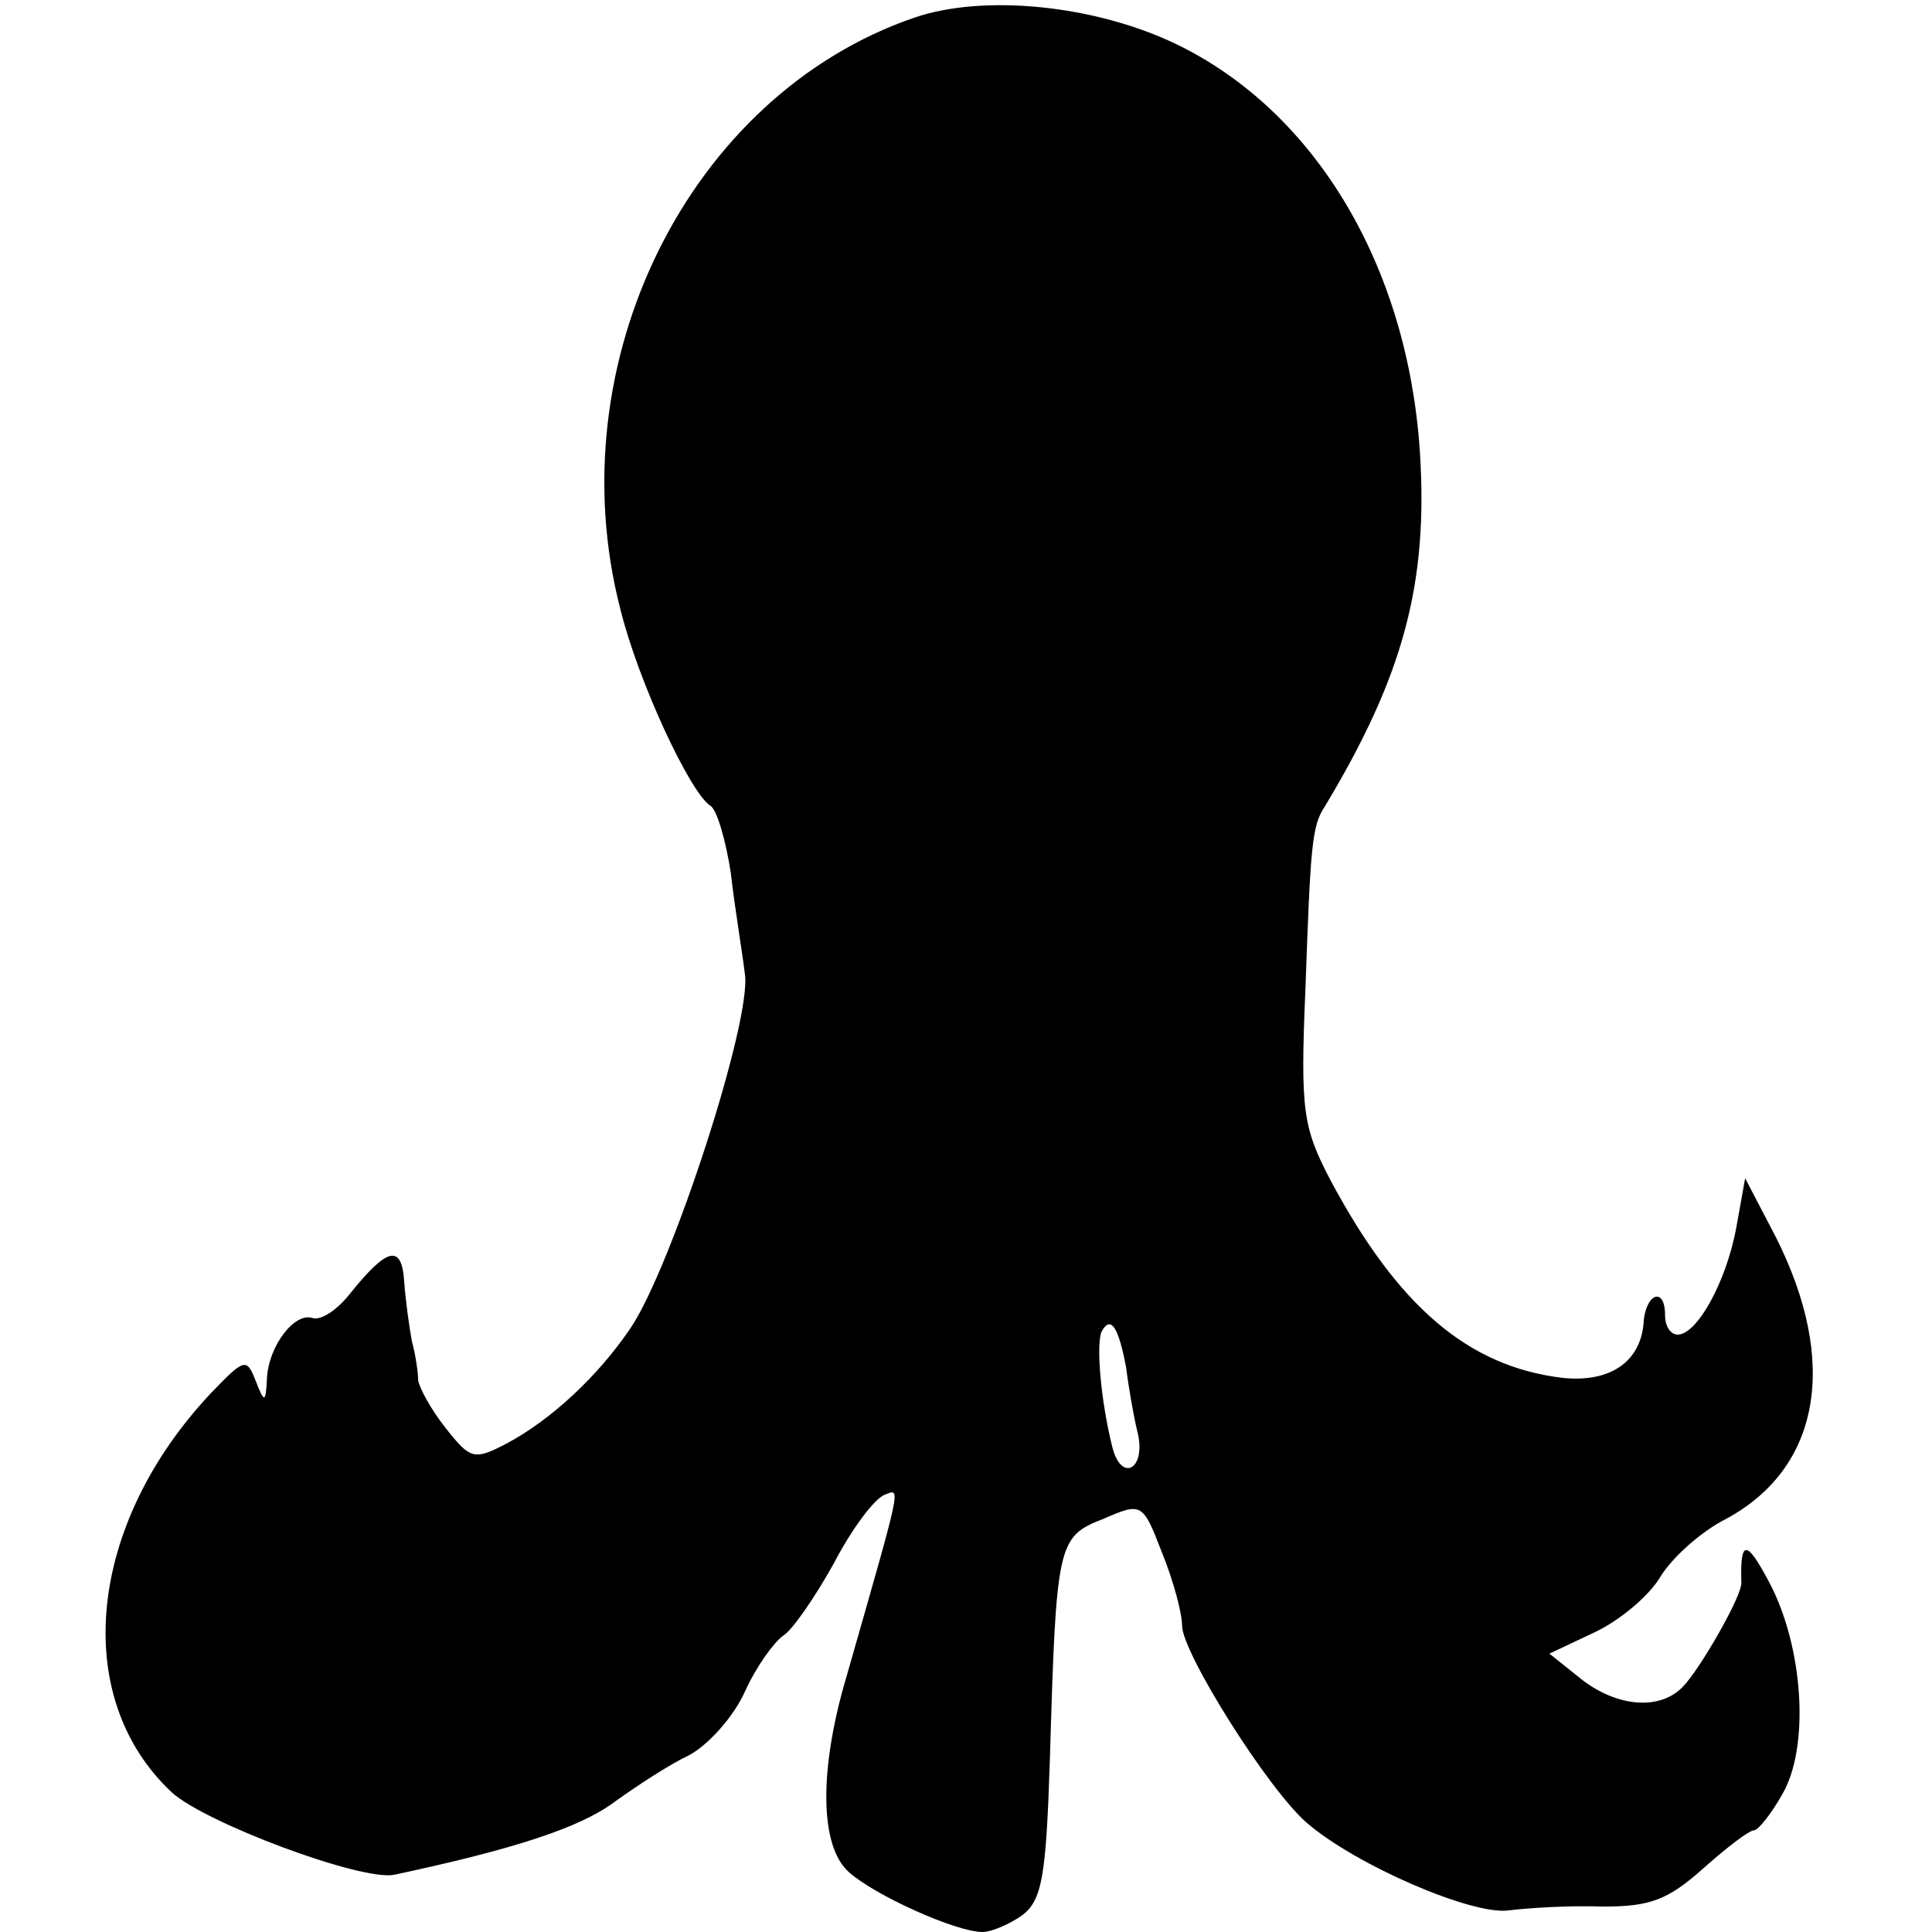
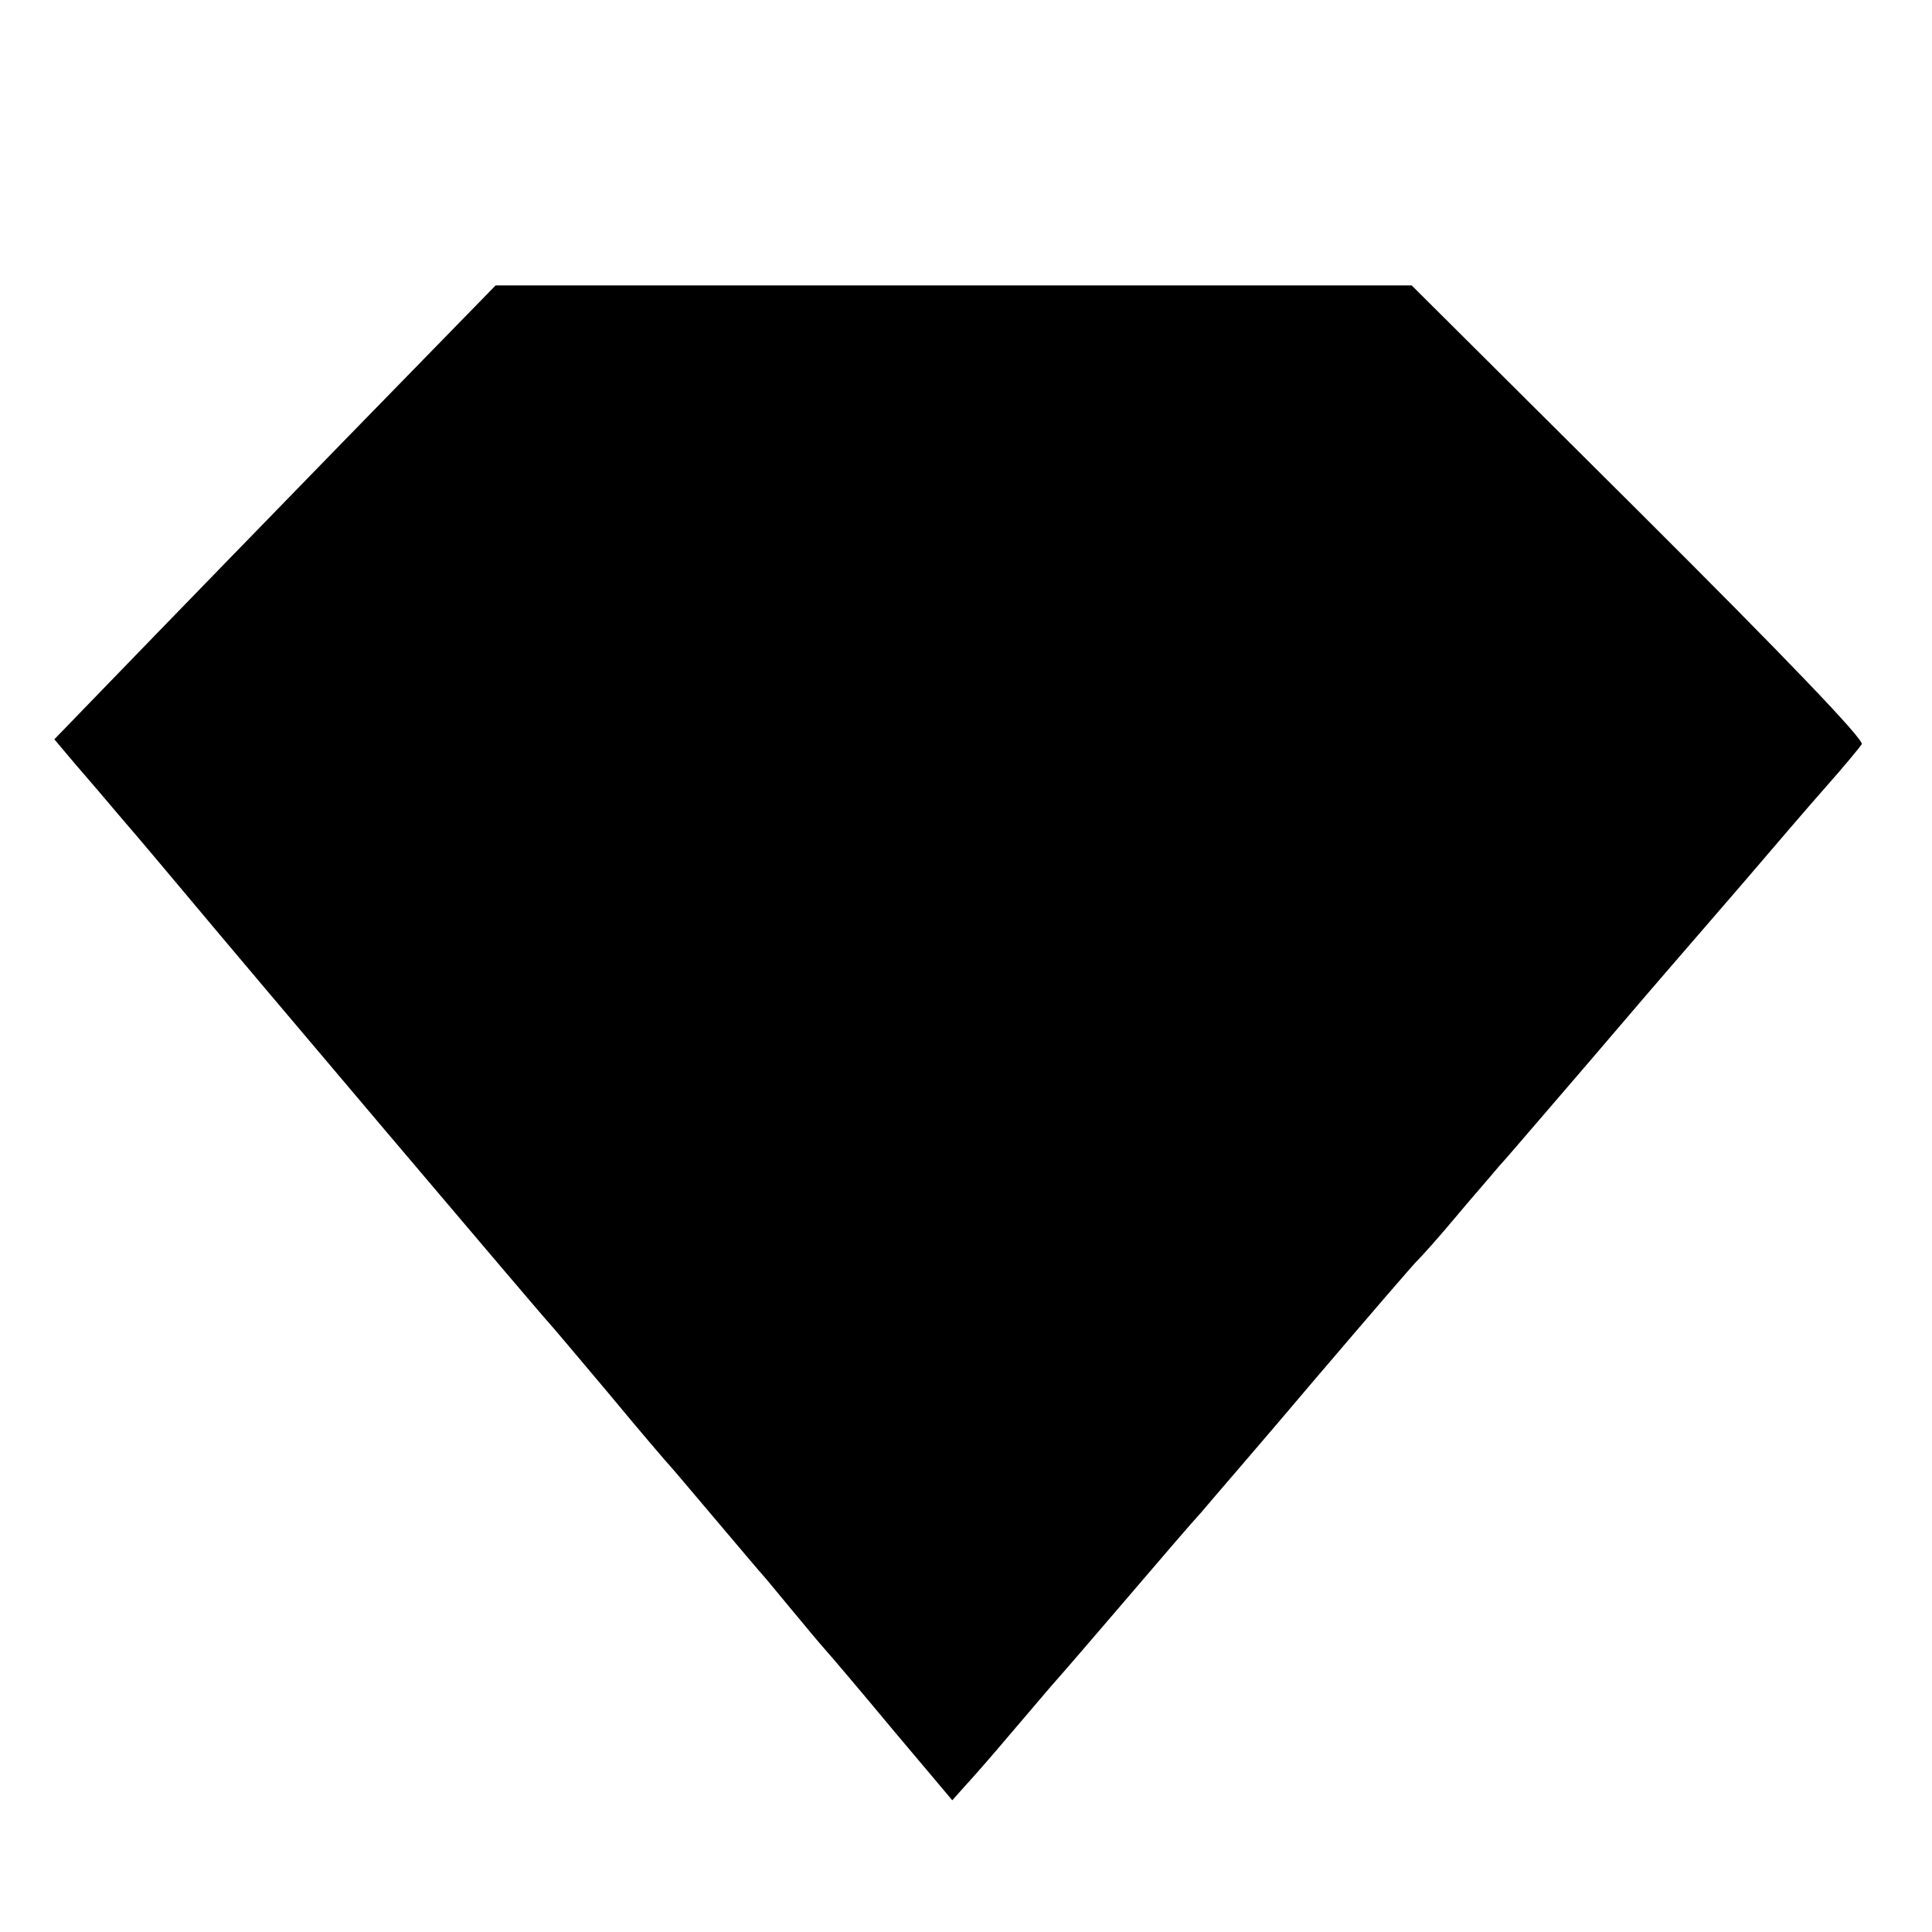
- <svg xmlns="http://www.w3.org/2000/svg" version="1.0" width="152pt" height="152pt" viewBox="0 0 152 152" preserveAspectRatio="xMidYMid meet">
-   <g transform="translate(0,152) scale(0.1,-0.1)" fill="#000000" stroke="none">
-     <path d="M719 1506 c-177 -61 -281 -271 -231 -465 14 -57 55 -145 71 -155 5 -3 12 -27 16 -53 3 -27 9 -62 11 -79 6 -36 -58 -232 -90 -279 -25 -37 -62 -72 -98 -91 -25 -13 -28 -12 -47 12 -12 15 -21 32 -22 38 0 6 -2 20 -5 31 -2 11 -5 32 -6 47 -2 29 -13 27 -42 -9 -10 -13 -23 -22 -30 -20 -14 5 -35 -22 -36 -48 -1 -19 -2 -19 -9 -1 -7 18 -9 17 -35 -10 -97 -103 -111 -239 -31 -314 26 -24 149 -70 175 -65 94 20 146 37 173 57 18 13 44 30 59 37 15 8 35 30 44 50 9 20 23 39 30 44 7 4 25 30 40 57 14 27 32 51 40 54 13 5 14 11 -30 -143 -22 -74 -21 -134 2 -154 20 -18 84 -47 105 -47 7 0 21 6 31 13 16 12 19 31 22 123 5 170 6 175 42 189 30 13 31 13 46 -26 9 -22 16 -48 16 -58 0 -21 67 -128 98 -155 38 -33 130 -73 159 -69 16 2 49 4 74 3 37 0 51 5 79 30 18 16 36 30 40 30 3 0 13 12 22 28 22 37 17 116 -10 167 -18 34 -23 34 -22 0 1 -10 -33 -69 -46 -82 -18 -19 -52 -16 -80 6 l-25 20 36 17 c19 9 42 28 51 43 9 15 32 36 52 46 74 40 89 123 39 222 l-24 46 -7 -39 c-8 -43 -31 -84 -46 -84 -6 0 -10 7 -10 15 0 24 -16 17 -17 -7 -3 -30 -27 -46 -64 -42 -74 9 -129 56 -182 155 -22 42 -24 55 -20 150 4 112 5 129 15 144 62 103 82 176 75 281 -10 145 -82 266 -191 319 -64 31 -152 40 -207 21z m167 -1062 c2 -16 6 -39 9 -51 7 -29 -13 -40 -20 -11 -9 36 -13 82 -8 91 7 12 13 3 19 -29z" />
-   </g>
+ <svg xmlns="http://www.w3.org/2000/svg" version="1" width="469.333" height="469.333" viewBox="0 0 352 352">
+   <path d="M62.4 80.6C47 96.4 31.6 112.3 28.1 115.9c-3.5 3.6-9 9.3-12.3 12.7l-5.9 6.1 3.8 4.5c2.1 2.4 6.1 7.1 8.8 10.3 2.8 3.2 7.7 9.1 11 13 10.5 12.6 65.9 78 66.5 78.5.3.3 5.2 6.1 11 13 5.7 6.9 10.7 12.7 11 13 .3.3 4.1 4.8 8.5 10s8.2 9.7 8.5 10c.3.3 2.5 3 5 6s5.3 6.4 6.3 7.5c1 1.1 6.6 7.7 12.5 14.8l10.7 12.7 2.5-2.8c1.4-1.5 4.8-5.4 7.5-8.6 2.8-3.3 6.4-7.5 8.1-9.5 1.8-2 8-9.2 13.9-16.1 5.9-6.9 11.9-13.9 13.4-15.5 1.4-1.7 10.7-12.4 20.5-24 9.9-11.6 18.4-21.5 19-22 .6-.6 3.6-3.9 6.6-7.5 3-3.6 6.7-7.8 8.1-9.5 1.5-1.6 8.8-10.2 16.4-19 7.5-8.8 14.9-17.4 16.3-19 1.5-1.7 6.9-8 12.1-14 5.2-6.1 11.9-13.9 15-17.4 3.1-3.5 5.9-6.9 6.3-7.5.5-.8-14-15.9-40.6-42.4L257.2 52H90.3L62.4 80.6z" />
</svg>
